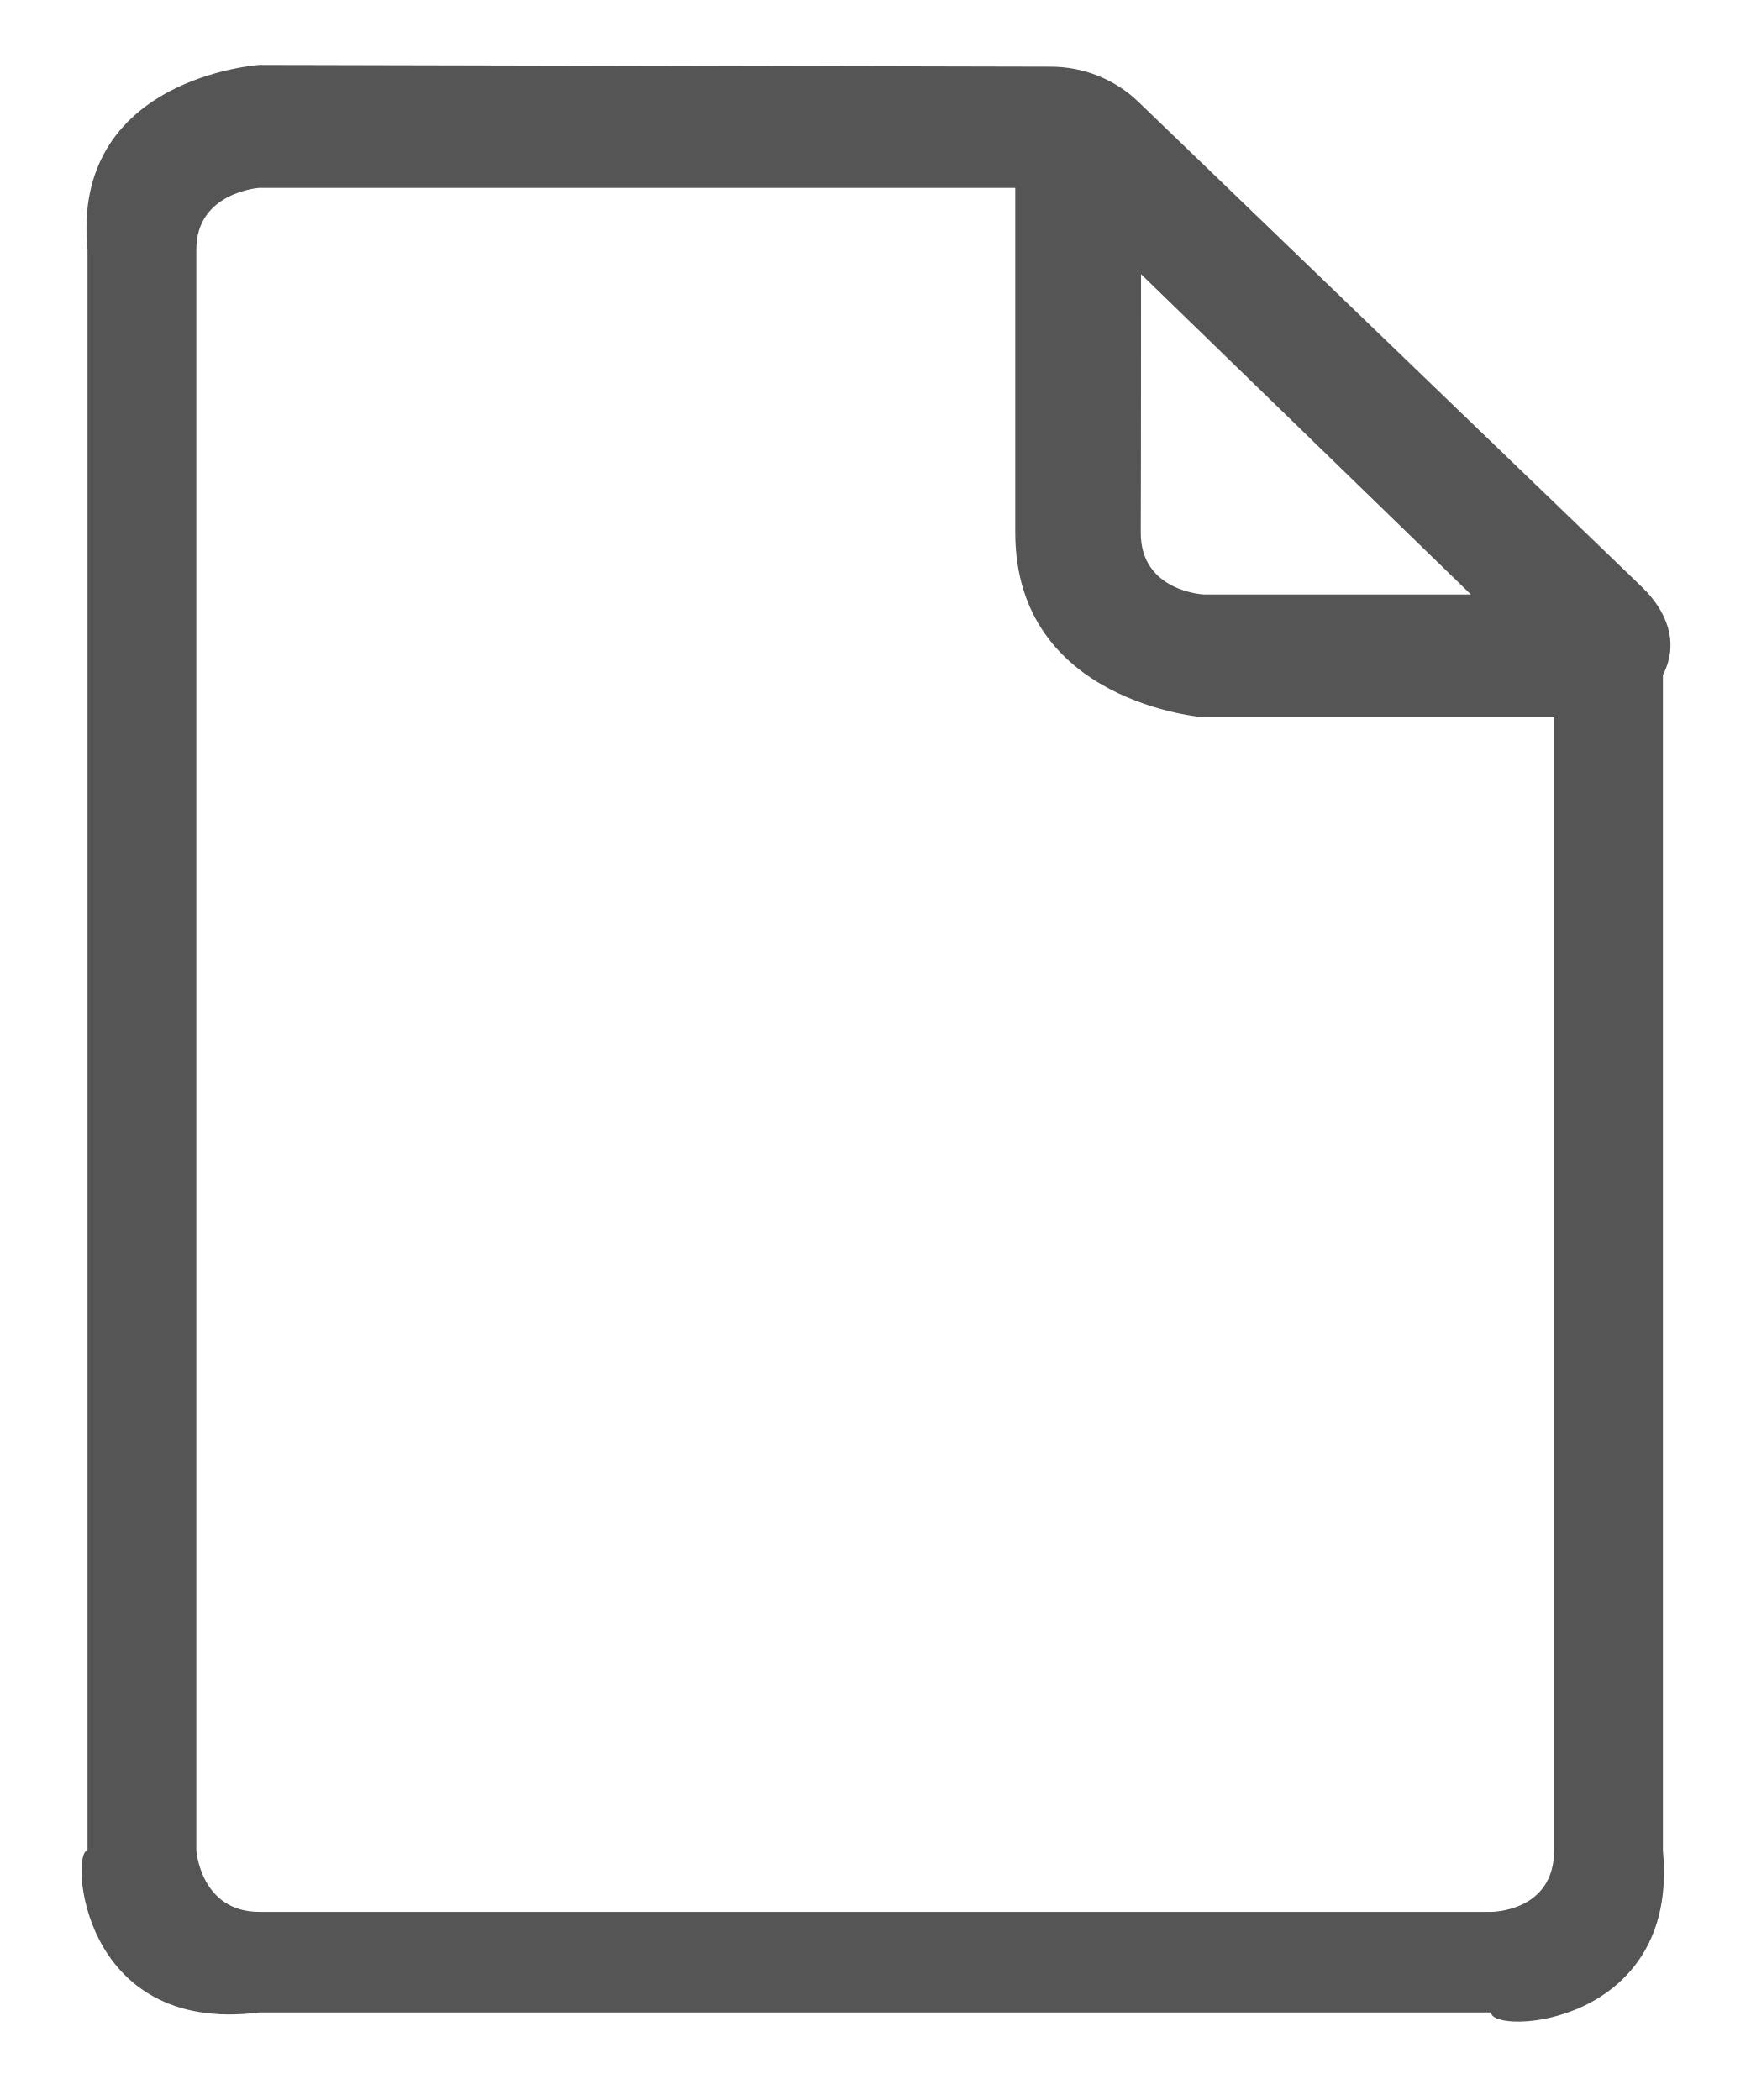
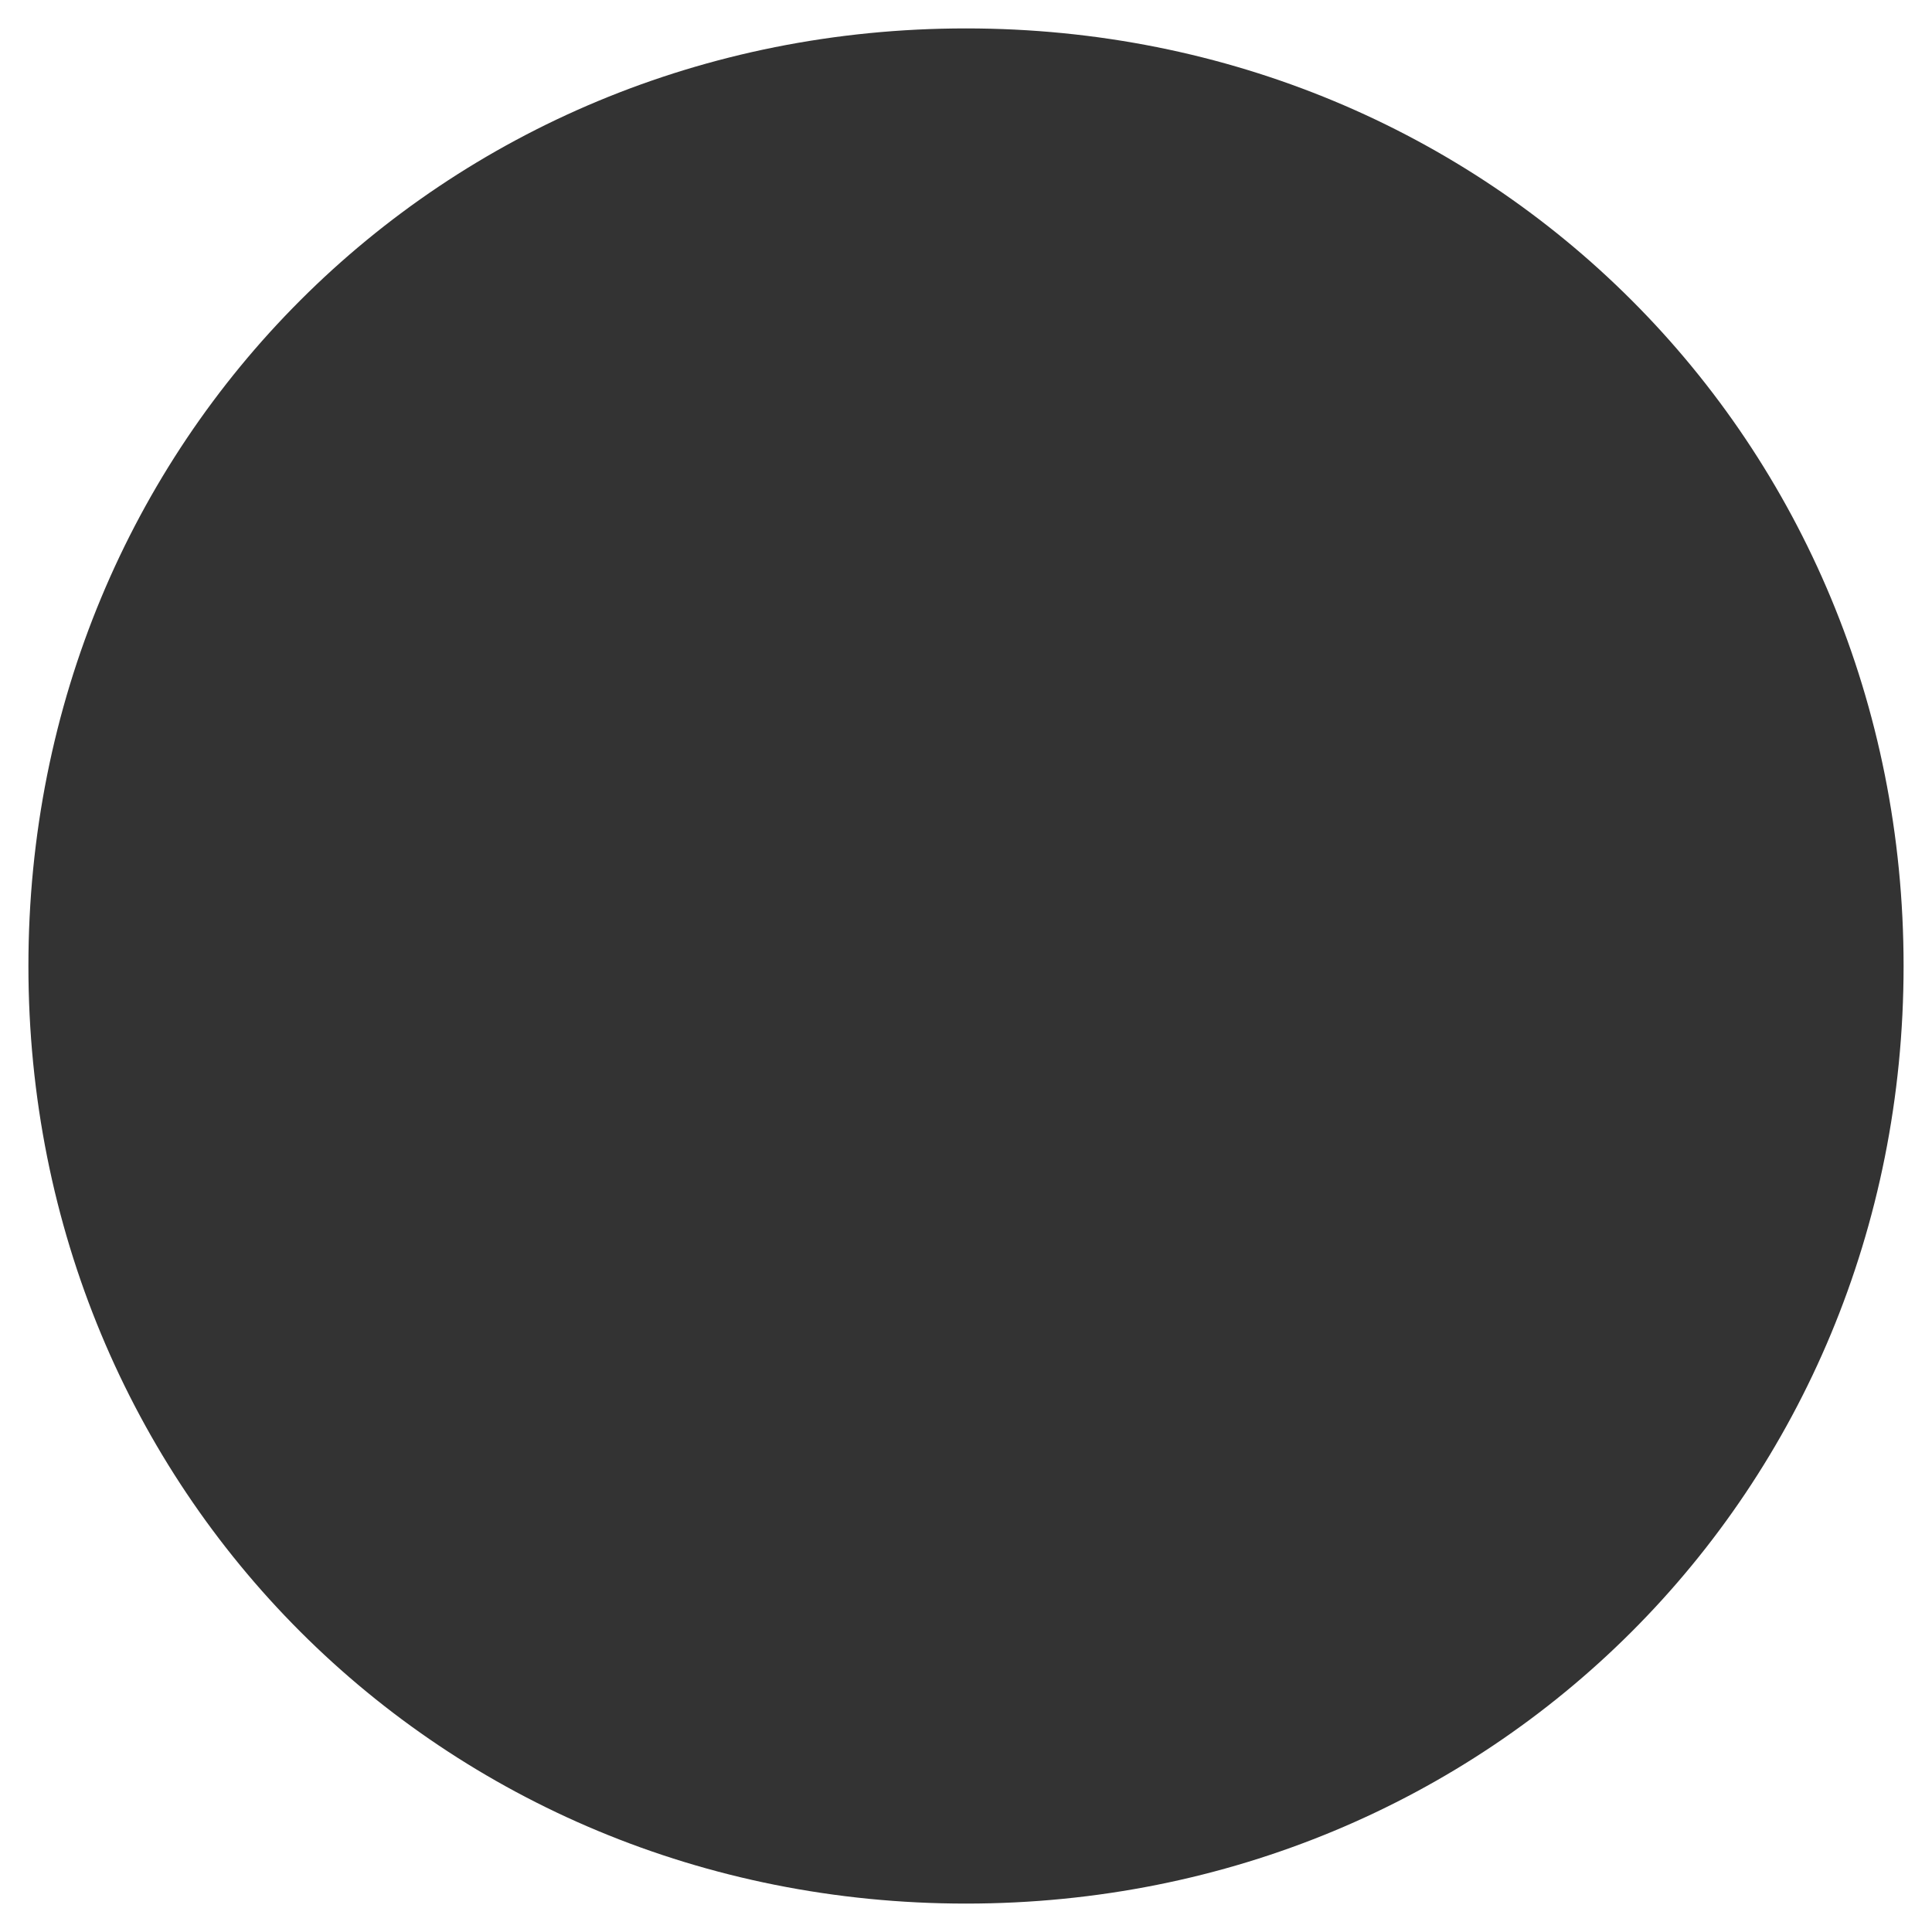
- <svg xmlns="http://www.w3.org/2000/svg" version="1.1" width="20px" height="24px">
-   <g transform="matrix(1 0 0 1 -2122 -2337 )">
-     <path d="M 19 7.715  C 19.194 7.338  19.037 6.976  18.762 6.71  L 13.008 1.165  C 12.739 0.906  12.381 0.762  12.003 0.762  L 2.963 0.742  C 2.963 0.742  0.806 0.883  1 2.854  L 1 21.149  C 0.806 21.149  0.902 23.261  2.963 23  L 17.037 23  C 17.037 23.261  19.194 23.162  19 21.149  L 19 7.715  Z M 13.034 6.09  C 13.037 5.418  13.037 3.133  13.037 3.133  L 16.806 6.794  L 13.754 6.794  C 13.754 6.794  13.034 6.762  13.034 6.09  Z M 17.757 8.198  L 17.757 21.146  C 17.757 21.853  17.037 21.85  17.037 21.85  L 2.963 21.85  C 2.291 21.85  2.243 21.146  2.243 21.146  L 2.243 2.851  C 2.243 2.195  2.963 2.147  2.963 2.147  L 11.6 2.147  L 11.6 6.086  C 11.6 8.038  13.757 8.198  13.757 8.198  L 17.757 8.198  Z " fill-rule="nonzero" fill="#555555" stroke="none" transform="matrix(1 0 0 1 2122 2337 )" />
+ <svg xmlns="http://www.w3.org/2000/svg" version="1.1" width="34px" height="34px">
+   <g transform="matrix(1 0 0 1 -1509 -848 )">
+     <path d="M 1526 848.5  C 1535.24 848.5  1542.5 855.76  1542.5 865  C 1542.5 874.24  1535.24 881.5  1526 881.5  C 1516.76 881.5  1509.5 874.24  1509.5 865  C 1509.5 855.76  1516.76 848.5  1526 848.5  Z " fill-rule="nonzero" fill="#333333" stroke="none" />
  </g>
</svg>
